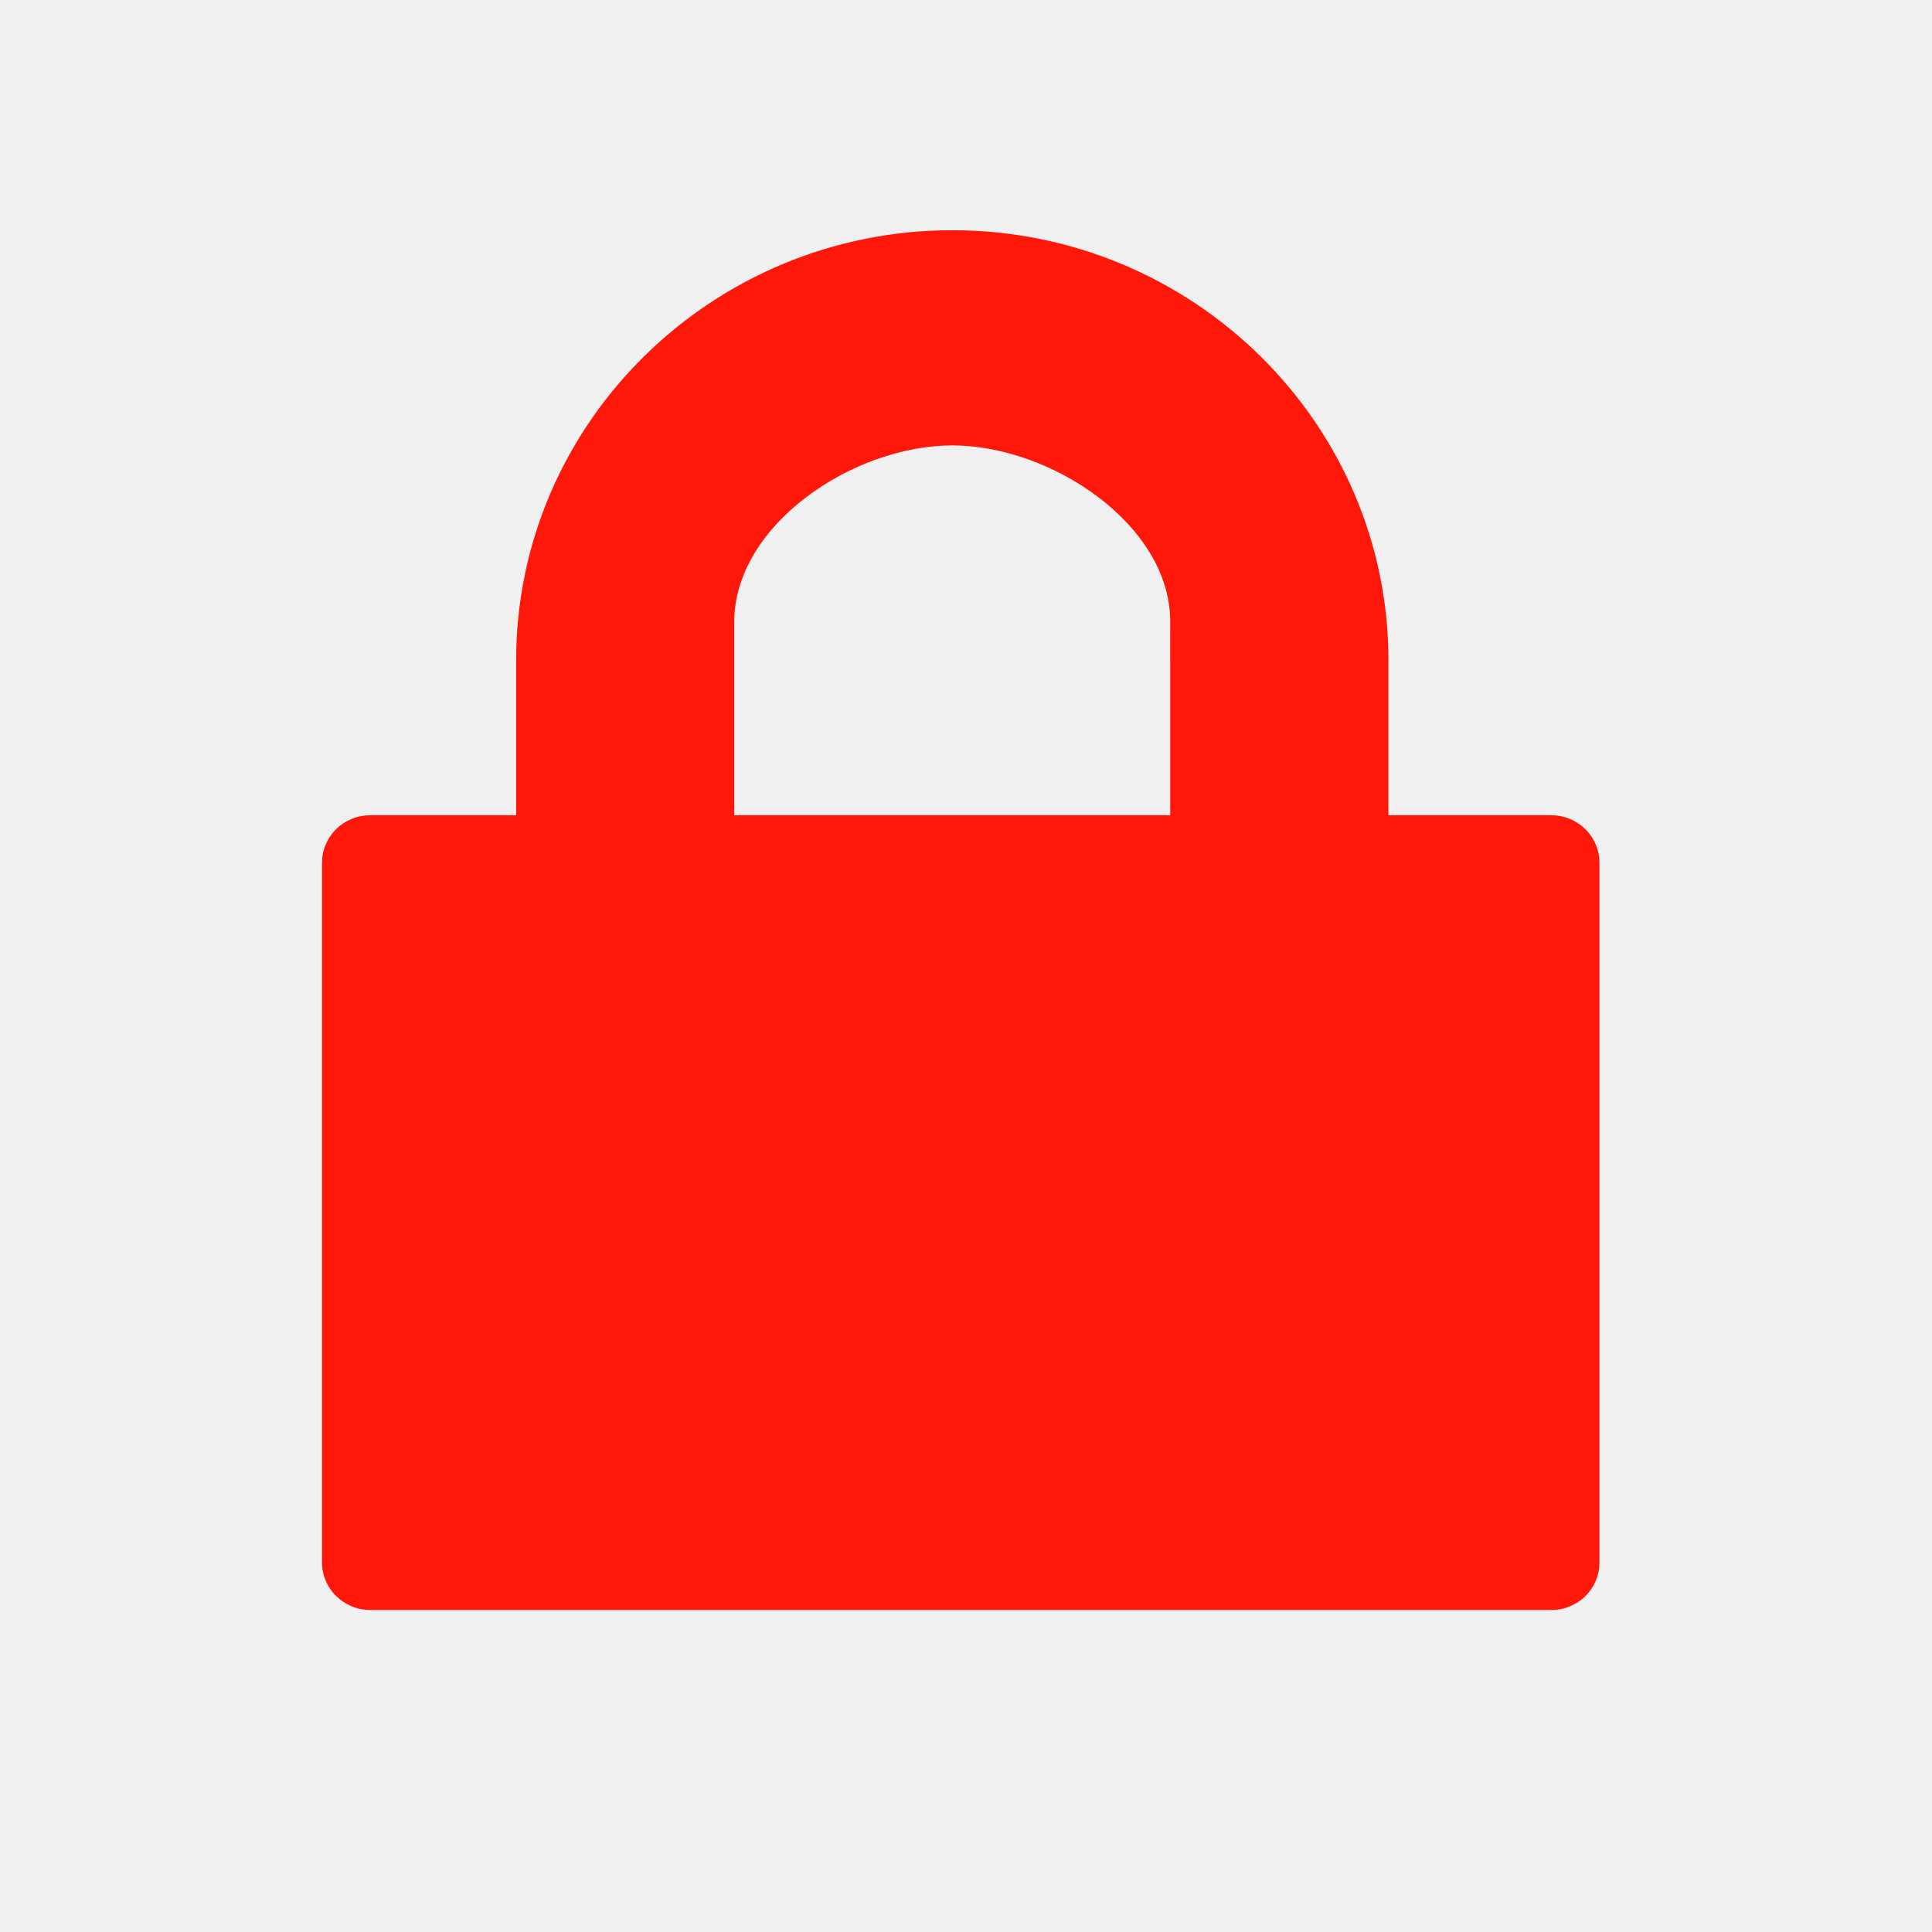
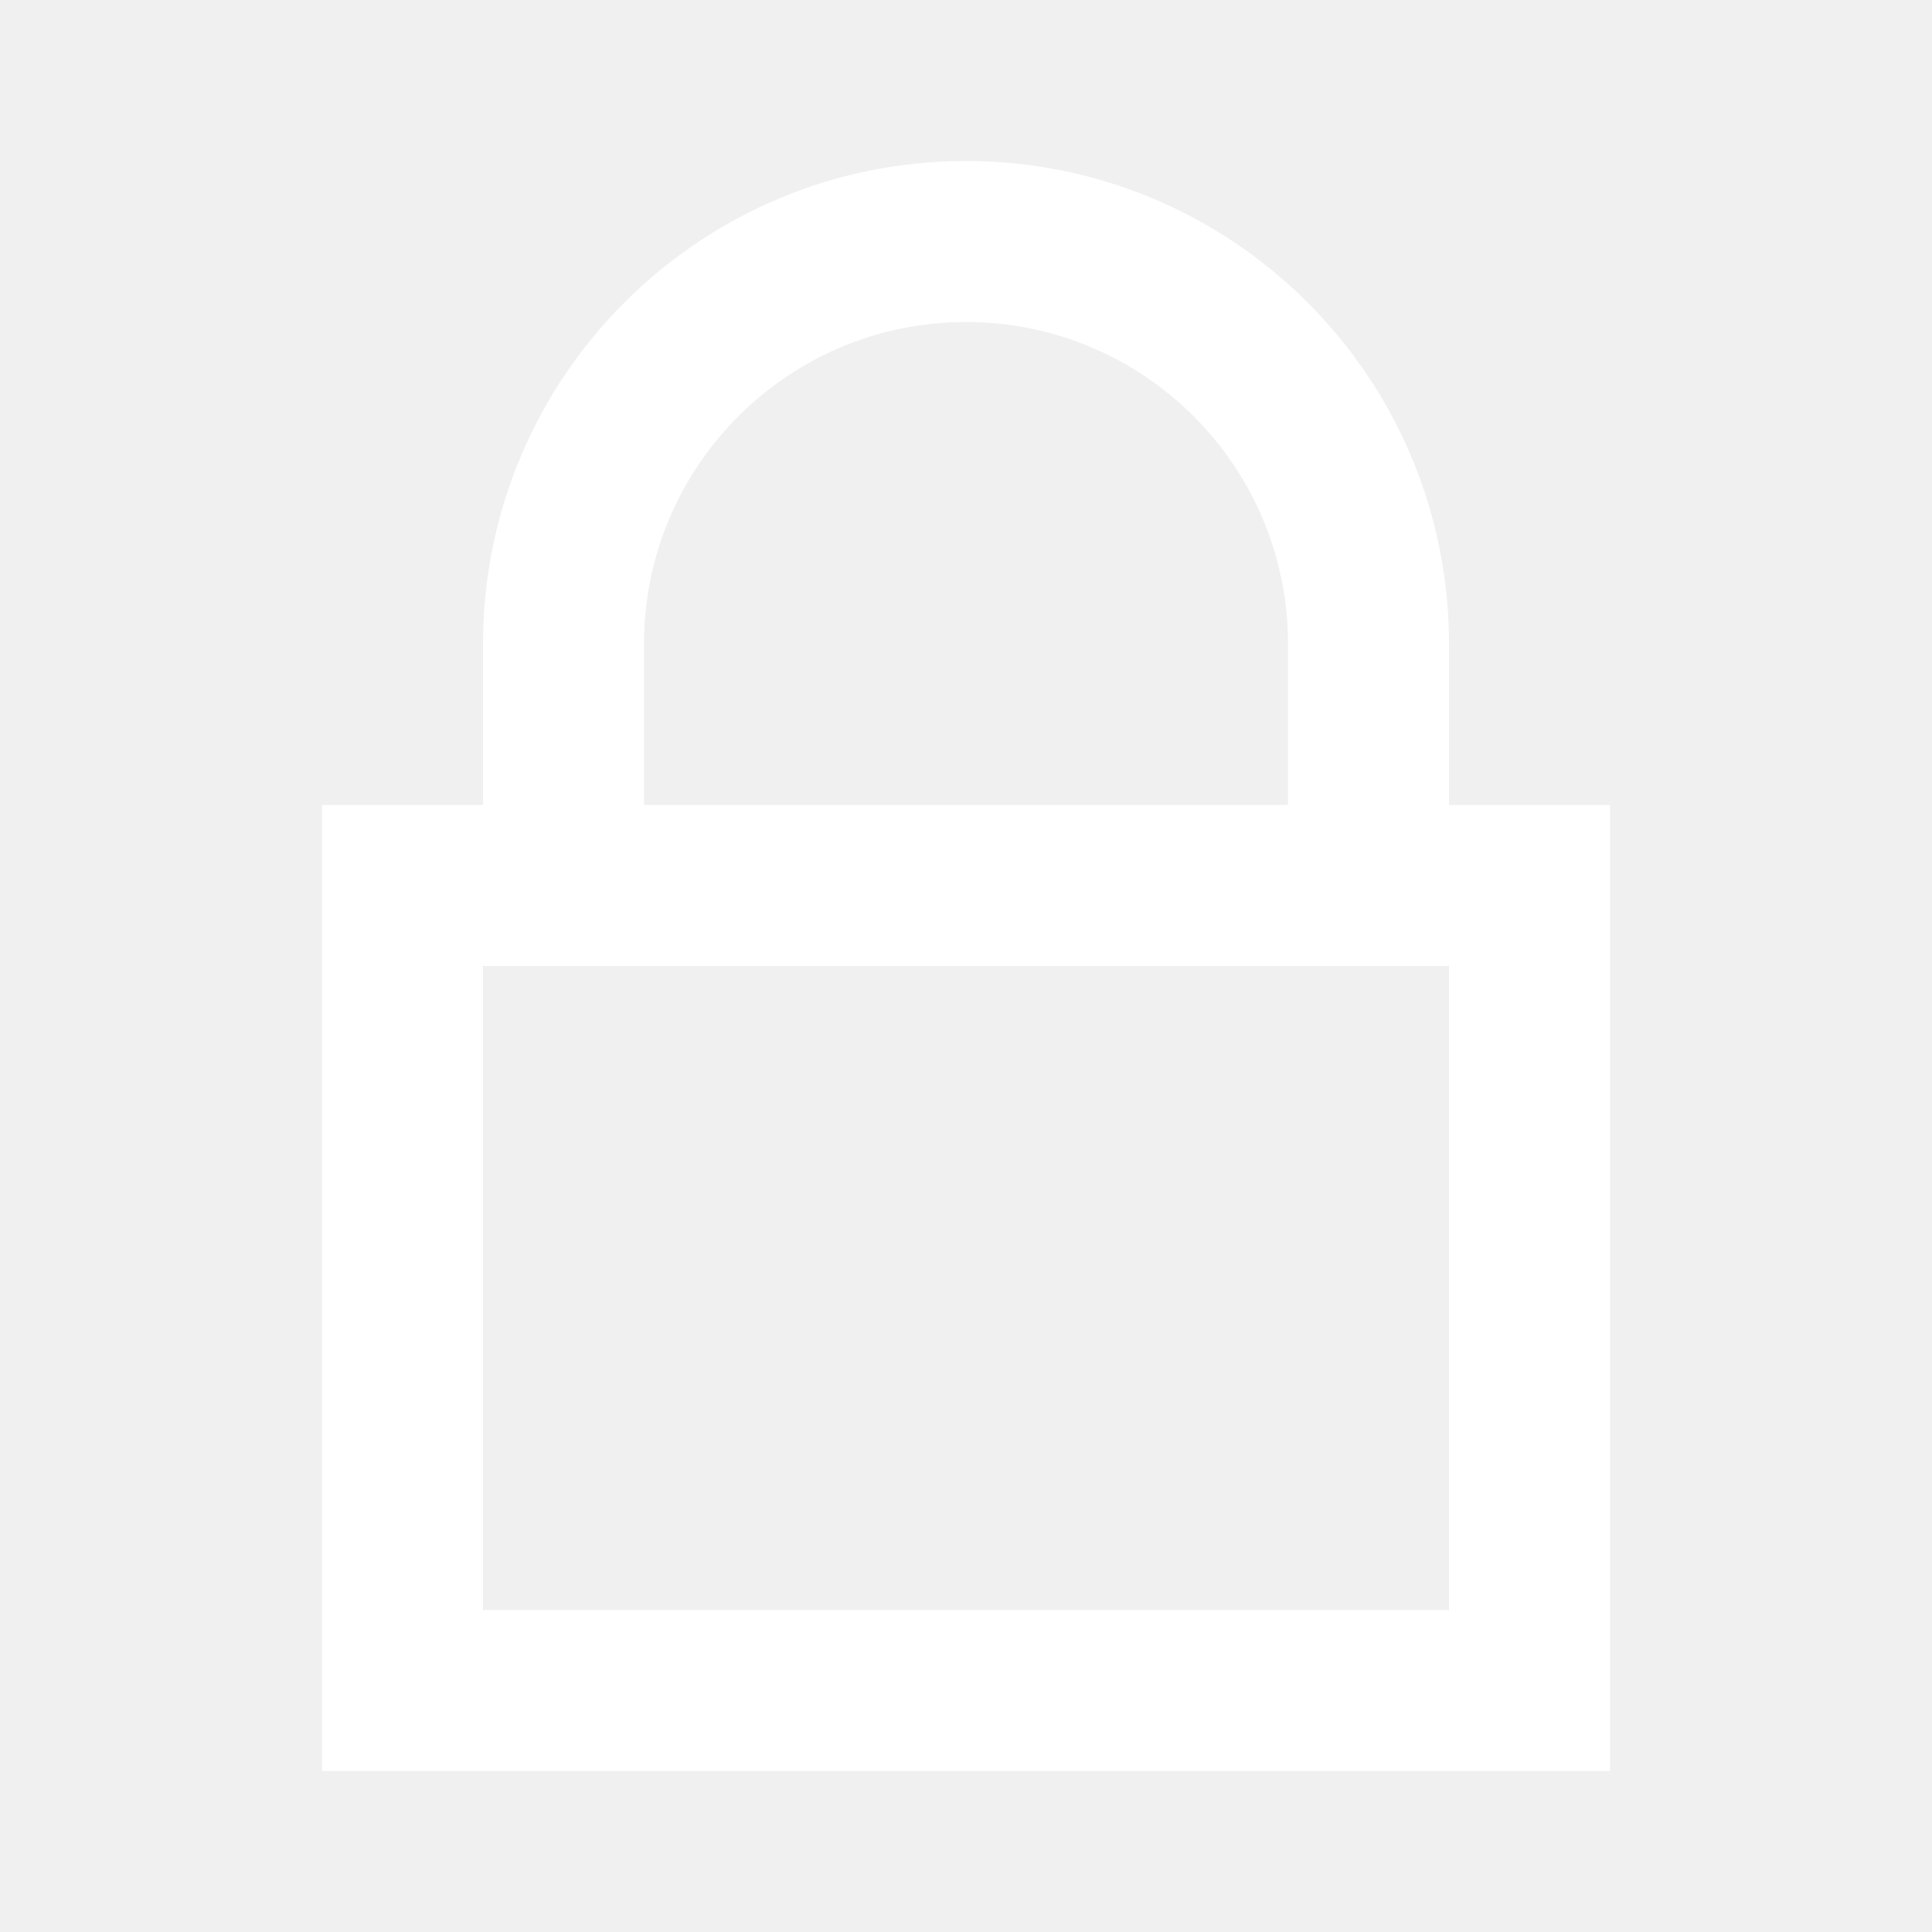
- <svg xmlns="http://www.w3.org/2000/svg" width="24" height="24" viewBox="0 0 24 24" version="1.1" id="svg4" style="fill:none">
-   <defs id="defs8" />
-   <path d="m 19.271,10.127 h -2.024 V 8.227 c 7e-4,-0.008 7e-4,-0.016 7e-4,-0.023 0,-2.946 -2.43,-5.344 -5.418,-5.344 -2.987,0 -5.418,2.397 -5.418,5.344 V 10.127 h -1.812 c -0.079,-3e-5 -0.157,0.015 -0.229,0.045 C 4.297,10.202 4.231,10.245 4.175,10.3 4.12,10.355 4.076,10.42 4.046,10.492 4.015,10.563 4,10.64 4,10.718 v 8.691 c -3e-5,0.078 0.015,0.154 0.046,0.226 0.03,0.072 0.074,0.137 0.13,0.192 0.056,0.055 0.122,0.098 0.194,0.128 C 4.442,19.985 4.52,20 4.599,20 h 14.672 c 0.079,0 0.157,-0.015 0.229,-0.045 0.073,-0.03 0.139,-0.073 0.194,-0.128 0.056,-0.055 0.1,-0.12 0.13,-0.192 0.03,-0.072 0.045,-0.148 0.045,-0.226 v -8.691 c 0,-0.078 -0.015,-0.154 -0.046,-0.226 -0.03,-0.072 -0.074,-0.137 -0.13,-0.192 -0.056,-0.055 -0.122,-0.098 -0.194,-0.128 -0.073,-0.03 -0.151,-0.045 -0.229,-0.045 z M 9.121,7.728 c 0,-1.211 1.48,-2.195 2.708,-2.195 1.22,0 2.696,0.974 2.708,2.175 l -7e-4,0.483 h 7e-4 V 10.127 h -5.416 z" id="path2" style="fill:#ff1709" />
+ <svg xmlns="http://www.w3.org/2000/svg" id="ic_locked" width="24" height="24" viewBox="0 0 24 24">
+   <defs>
+     <style type="text/css">
+             .cls-1{fill:#fff}.cls-2{fill:none}
+         </style>
+   </defs>
+   <path id="Path_18899" d="M18 10V8A6 6 0 0 0 6 8v2H4v12h16V10zM8 8a4 4 0 0 1 8 0v2H8zm10 12H6v-8h12z" class="cls-1" data-name="Path 18899" />
+   <path id="Rectangle_4417" d="M0 0h24v24H0z" class="cls-2" data-name="Rectangle 4417" />
</svg>
